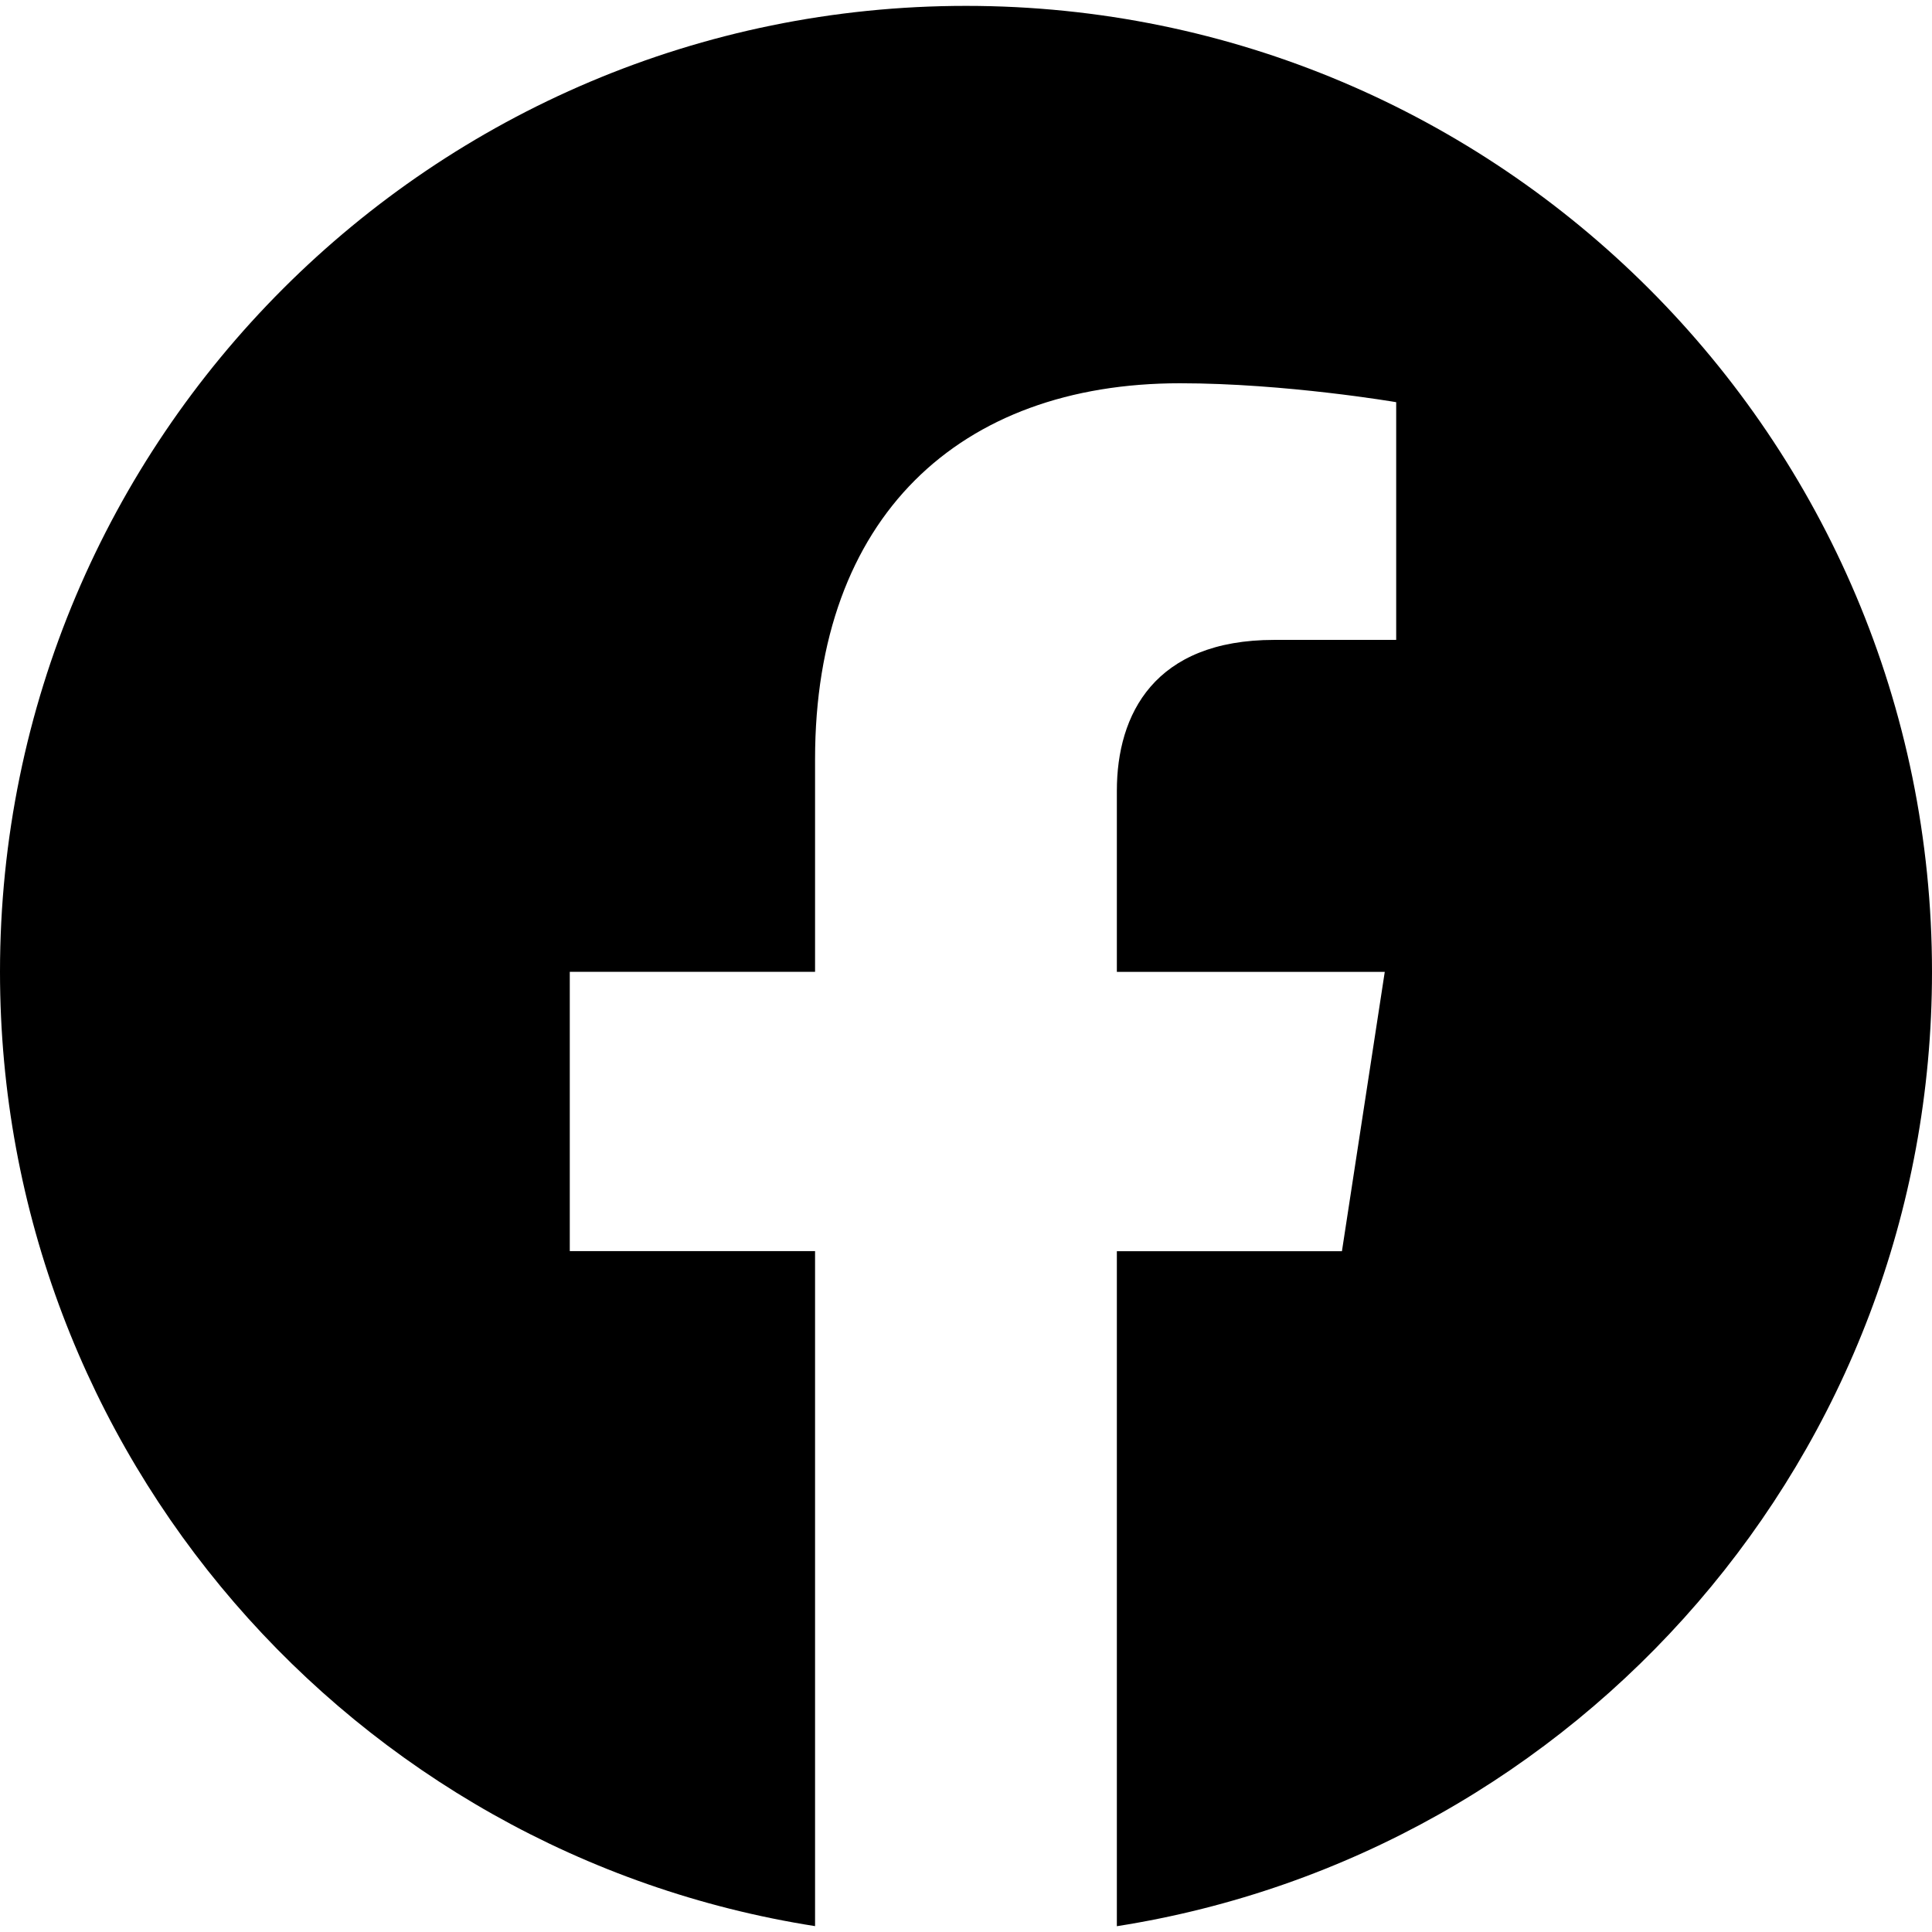
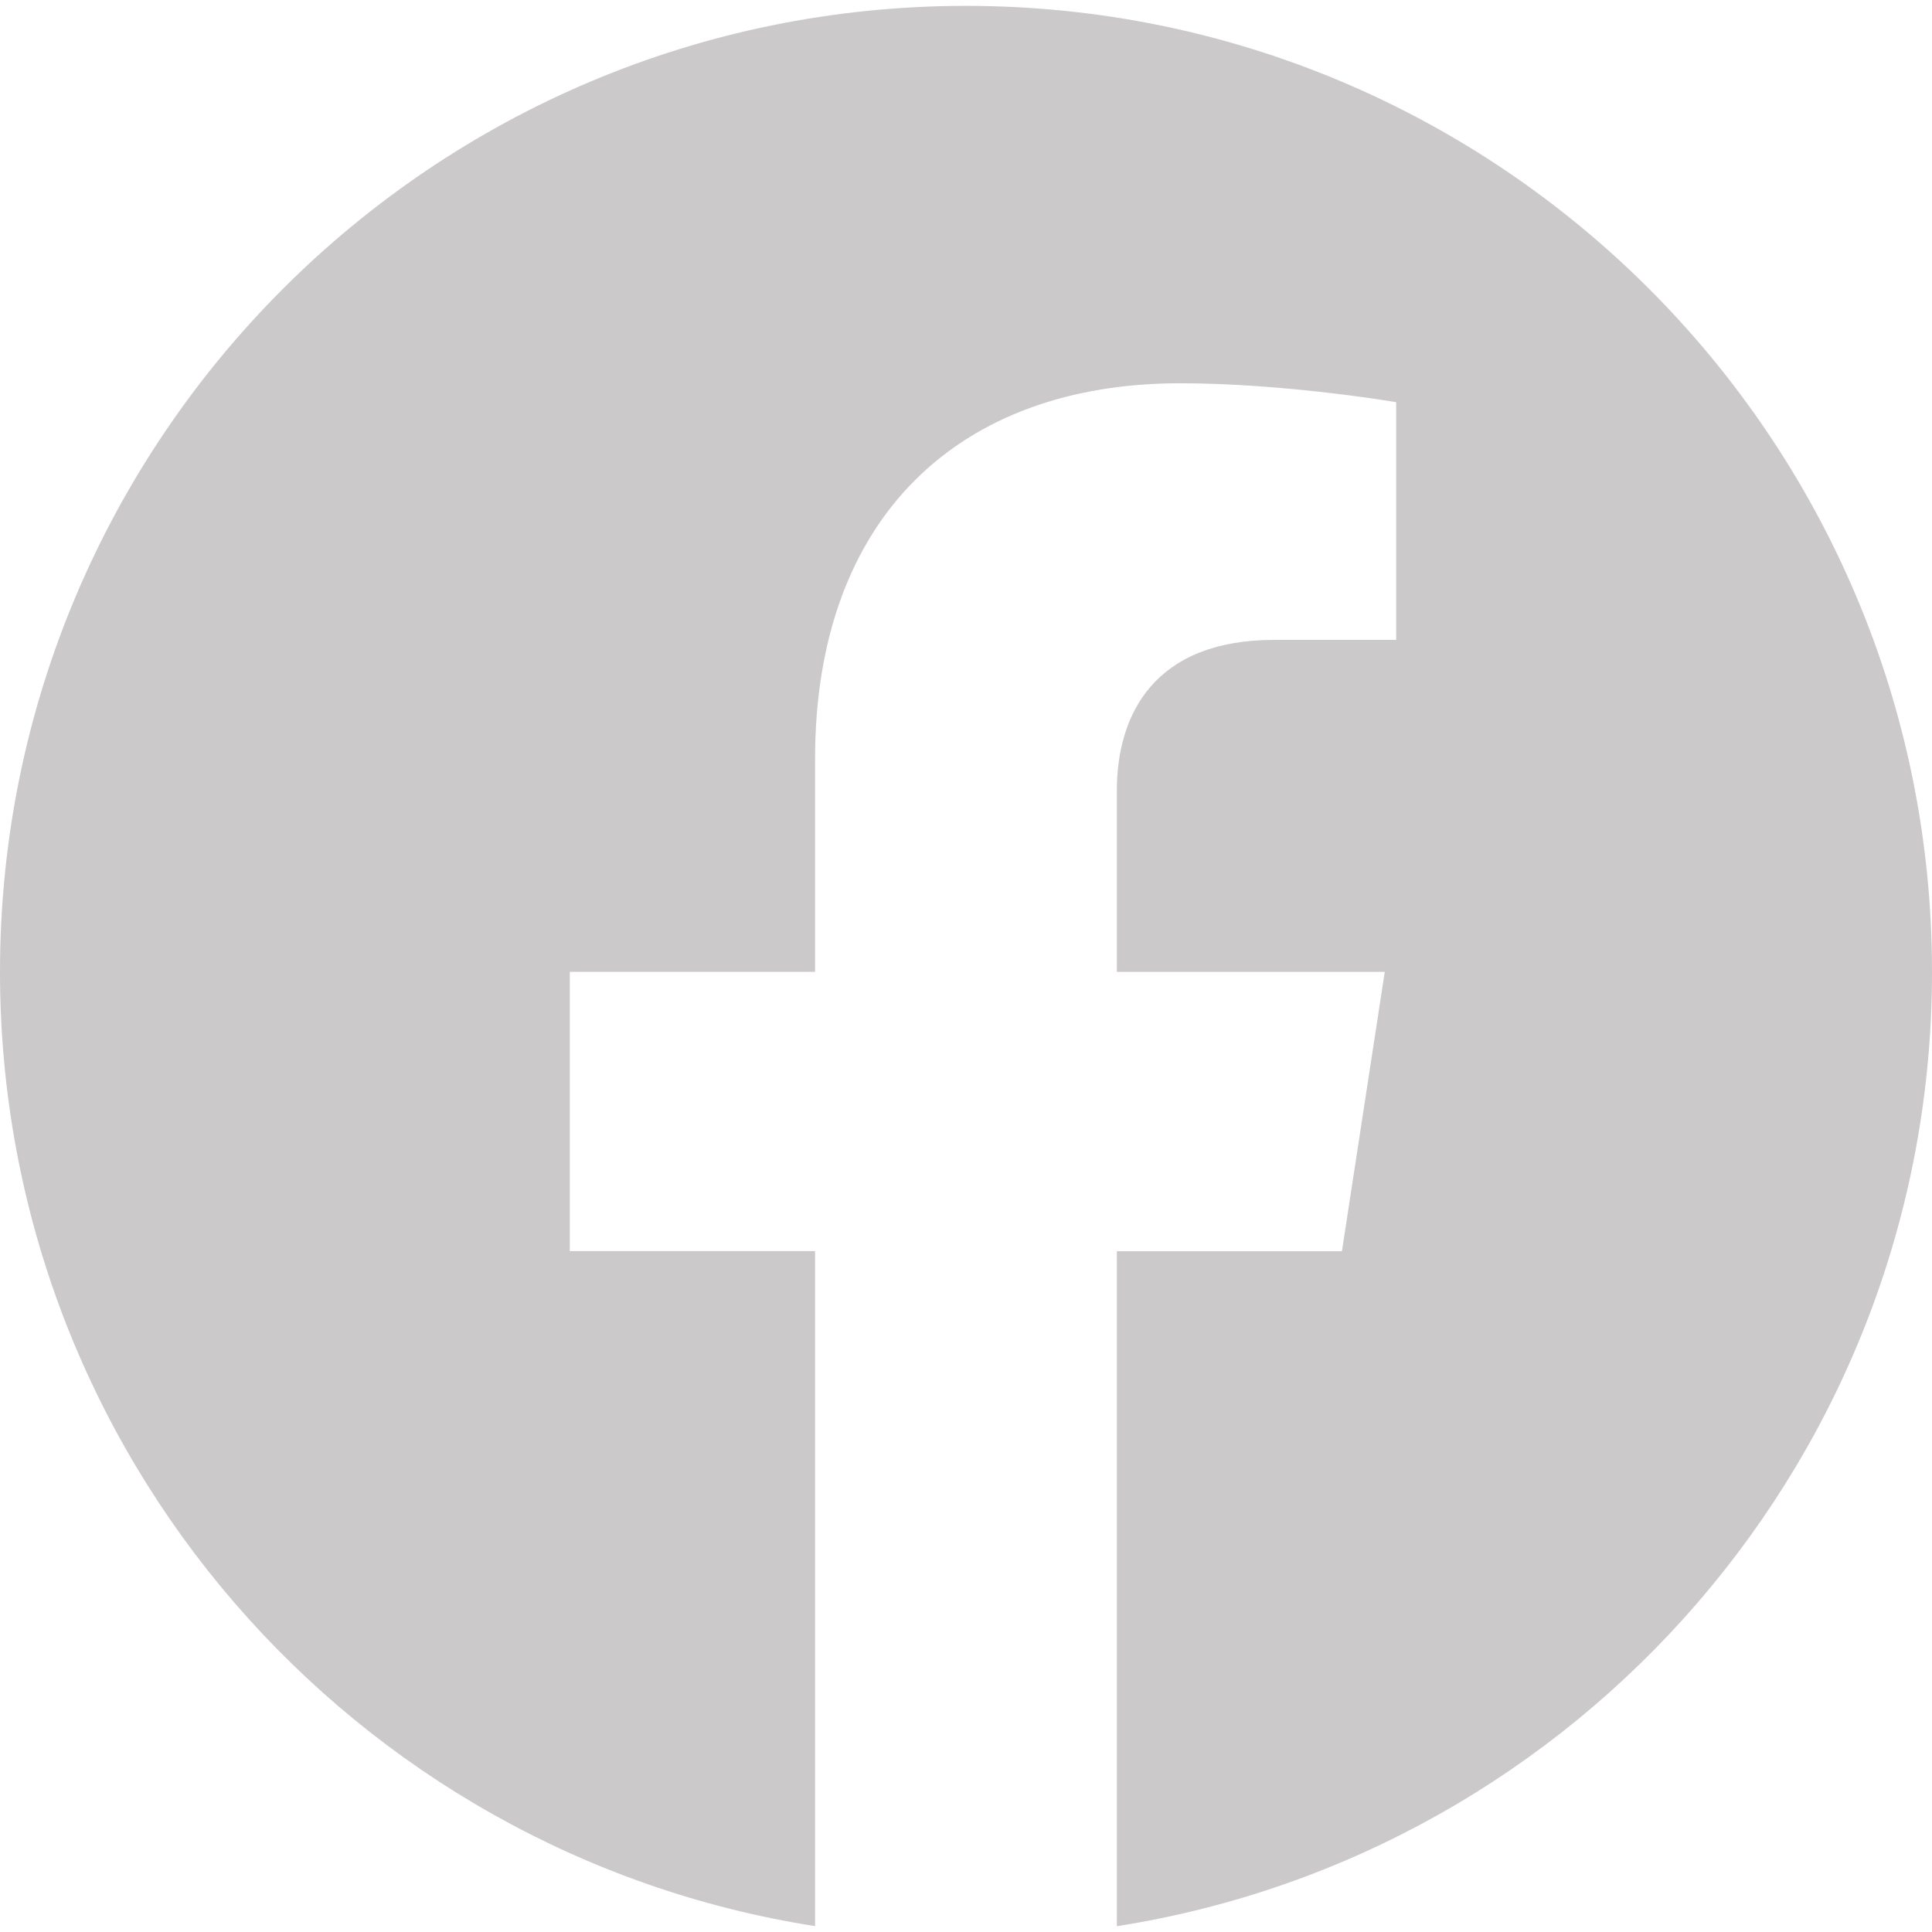
- <svg xmlns="http://www.w3.org/2000/svg" role="img" viewBox="0 0 24 24">
+ <svg xmlns="http://www.w3.org/2000/svg" fill="#cbc9c9" role="img" viewBox="0 0 24 24">
  <path d="M24 12.073c0-6.627-5.373-12-12-12s-12 5.373-12 12c0 5.99 4.388 10.954 10.125 11.854v-8.385H7.078v-3.47h3.047V9.43c0-3.007 1.792-4.669 4.533-4.669 1.312 0 2.686.235 2.686.235v2.953H15.83c-1.491 0-1.956.925-1.956 1.874v2.25h3.328l-.532 3.47h-2.796v8.385C19.612 23.027 24 18.062 24 12.073z" />
</svg>
